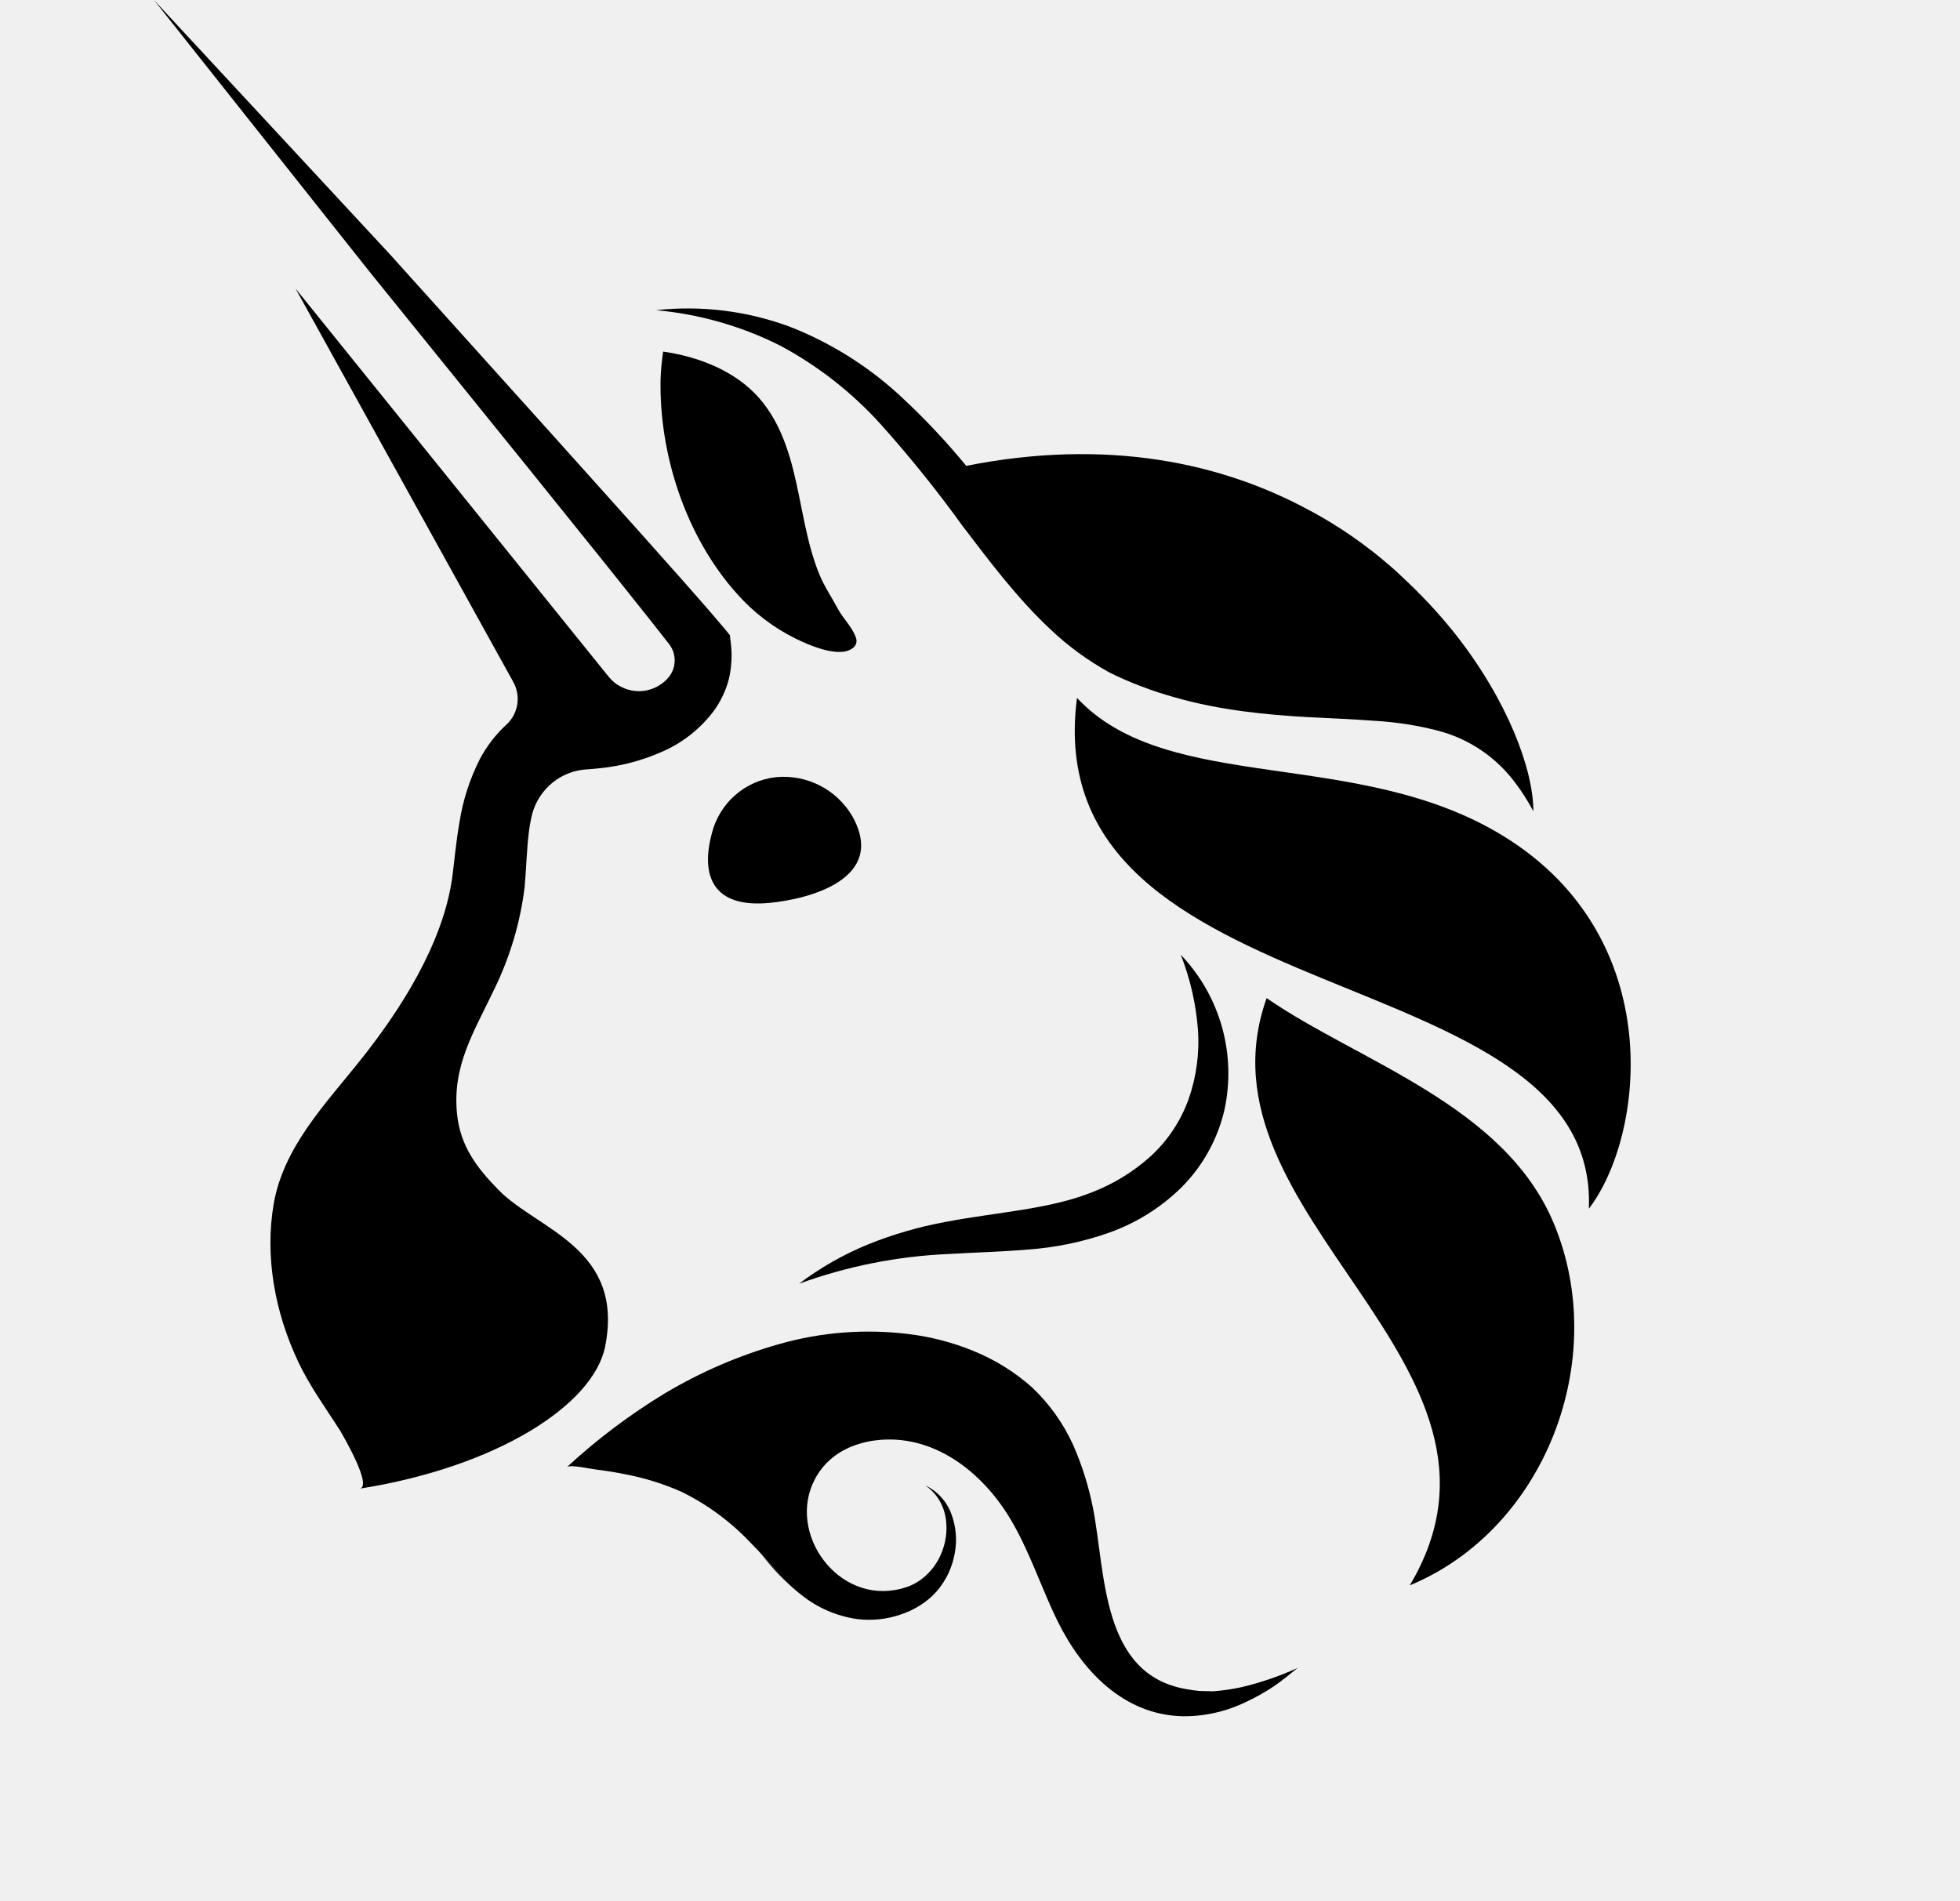
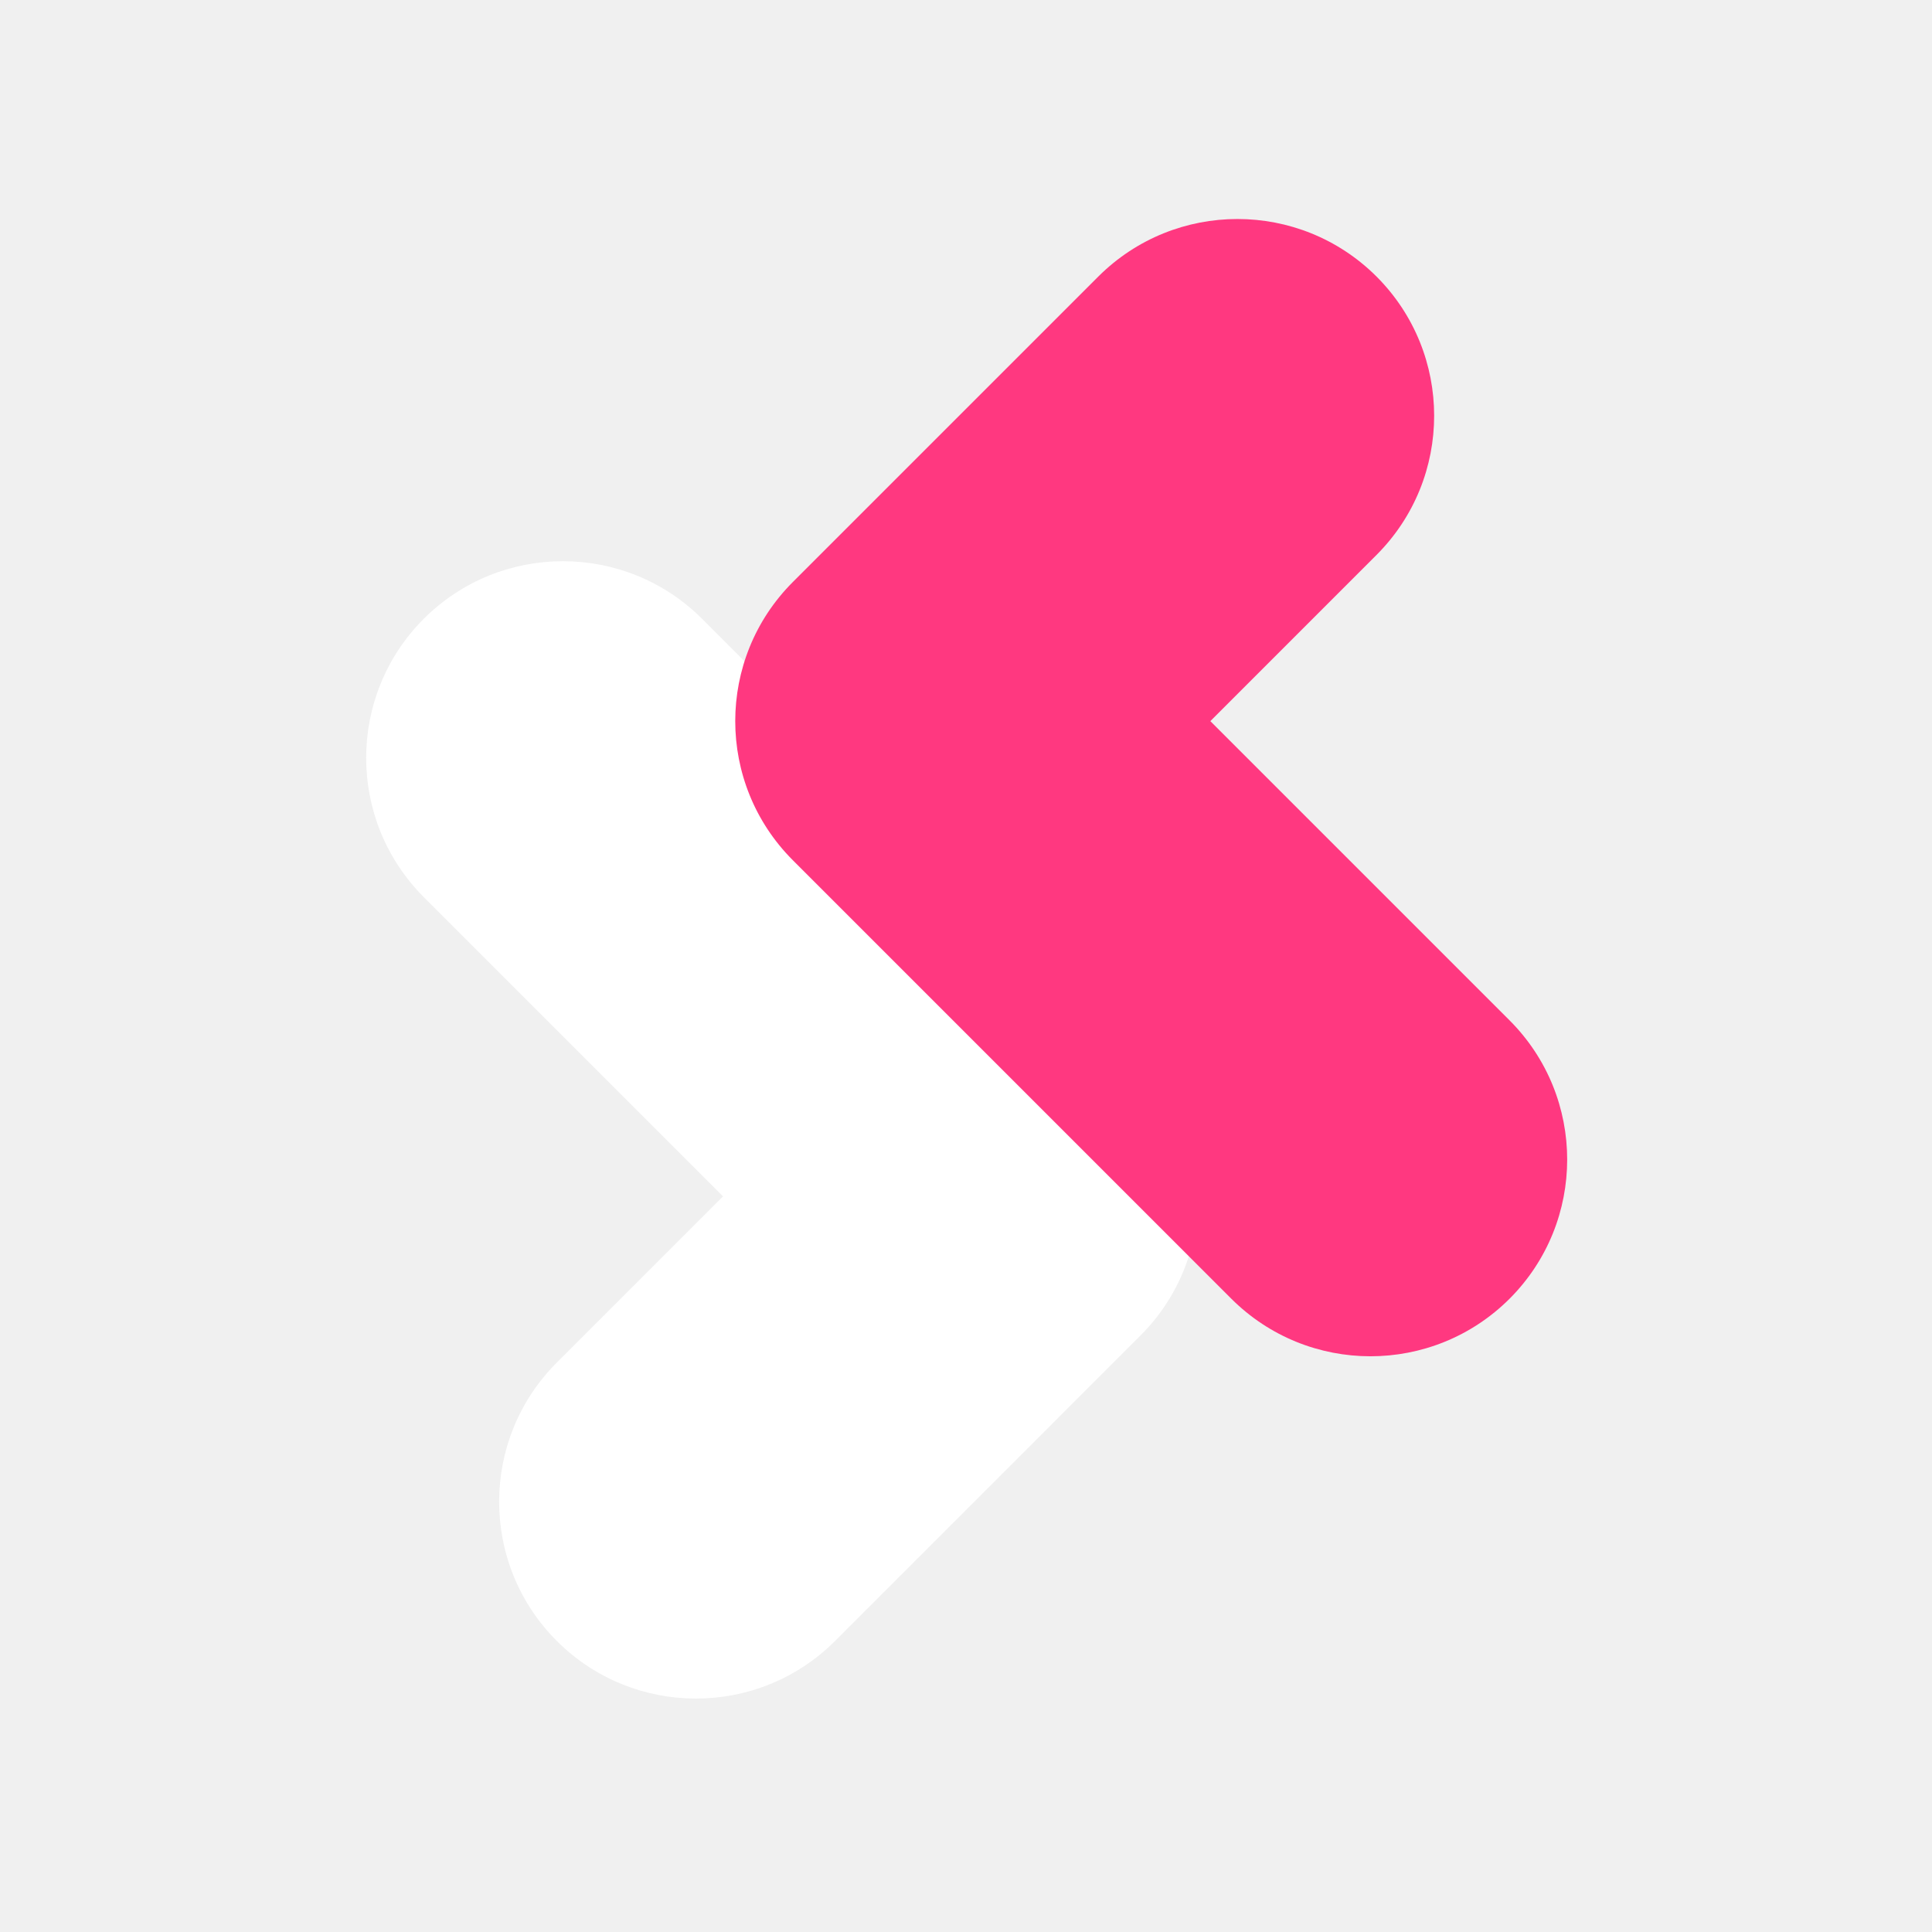
- <svg xmlns="http://www.w3.org/2000/svg" width="33" height="32" viewBox="0 0 33 32" fill="none">
-   <path d="M14.346 13.736C14.953 14.809 13.596 15.142 12.96 15.203C11.995 15.297 11.796 14.739 11.984 14.037C12.046 13.786 12.183 13.56 12.377 13.39C12.571 13.219 12.812 13.113 13.069 13.086C13.321 13.062 13.575 13.111 13.801 13.226C14.027 13.341 14.216 13.518 14.346 13.736Z" fill="black" />
-   <path d="M18.133 11.752C17.428 17.169 26.932 16.042 26.751 20.353C27.689 19.129 28.092 15.802 25.332 14.09C22.873 12.564 19.669 13.399 18.133 11.752Z" fill="black" />
-   <path d="M23.607 9.71C23.546 9.652 23.482 9.596 23.42 9.539C23.483 9.597 23.546 9.657 23.607 9.71Z" fill="black" />
-   <path d="M25.817 13.658L25.811 13.649C25.725 13.489 25.628 13.336 25.519 13.191C25.198 12.755 24.738 12.442 24.216 12.305C23.869 12.215 23.514 12.159 23.155 12.138C22.792 12.111 22.422 12.096 22.048 12.077C21.298 12.035 20.53 11.958 19.78 11.743C19.593 11.69 19.405 11.631 19.224 11.56C19.131 11.527 19.043 11.49 18.951 11.45C18.858 11.411 18.763 11.366 18.669 11.318C18.317 11.123 17.99 10.885 17.697 10.608C17.12 10.069 16.666 9.457 16.211 8.863C15.783 8.268 15.323 7.696 14.833 7.149C14.35 6.614 13.78 6.166 13.146 5.825C12.49 5.493 11.777 5.289 11.045 5.223C11.804 5.14 12.572 5.234 13.289 5.498C14.013 5.78 14.674 6.202 15.236 6.74C15.603 7.085 15.948 7.454 16.268 7.844C18.649 7.373 20.58 7.792 22.064 8.603L22.098 8.62C22.57 8.878 23.013 9.187 23.418 9.541C23.482 9.598 23.546 9.654 23.605 9.712C23.921 10.004 24.215 10.318 24.485 10.654L24.506 10.681C25.383 11.796 25.816 12.955 25.817 13.658Z" fill="black" />
-   <path d="M25.816 13.658L25.811 13.646L25.816 13.658Z" fill="black" />
-   <path d="M11.165 5.92C11.773 6.008 12.393 6.251 12.792 6.715C13.191 7.178 13.338 7.781 13.454 8.354C13.547 8.799 13.622 9.252 13.796 9.673C13.88 9.878 14.004 10.058 14.107 10.252C14.193 10.413 14.348 10.558 14.408 10.73C14.419 10.755 14.423 10.782 14.42 10.809C14.417 10.836 14.406 10.861 14.39 10.883C14.178 11.118 13.607 10.857 13.391 10.751C13.018 10.566 12.684 10.31 12.408 9.998C11.542 9.032 11.095 7.643 11.122 6.379C11.128 6.225 11.143 6.072 11.165 5.92Z" fill="black" />
-   <path d="M21.326 16.807C20.014 20.486 25.966 22.954 23.736 26.695C26.025 25.746 27.111 22.878 26.162 20.603C25.331 18.605 22.875 17.877 21.326 16.807Z" fill="black" />
-   <path d="M13.453 21.616C13.811 21.346 14.202 21.123 14.617 20.953C15.036 20.784 15.471 20.658 15.916 20.576C16.798 20.407 17.671 20.366 18.404 20.069C18.766 19.927 19.099 19.72 19.387 19.457C19.666 19.197 19.879 18.874 20.01 18.515C20.143 18.137 20.198 17.734 20.169 17.334C20.136 16.903 20.039 16.48 19.881 16.078C20.208 16.419 20.446 16.837 20.574 17.293C20.702 17.748 20.716 18.229 20.615 18.692C20.501 19.181 20.253 19.63 19.9 19.986C19.551 20.332 19.129 20.596 18.666 20.759C18.225 20.914 17.764 21.009 17.297 21.041C16.847 21.079 16.412 21.089 15.984 21.115C15.12 21.151 14.266 21.32 13.453 21.616Z" fill="black" />
-   <path d="M21.849 28.085C21.717 28.19 21.585 28.302 21.44 28.4C21.293 28.497 21.14 28.583 20.981 28.657C20.65 28.819 20.286 28.902 19.918 28.899C18.921 28.88 18.216 28.134 17.803 27.291C17.522 26.717 17.328 26.096 16.994 25.549C16.517 24.766 15.7 24.136 14.744 24.253C14.354 24.302 13.989 24.478 13.772 24.818C13.202 25.706 14.02 26.95 15.064 26.774C15.153 26.76 15.239 26.736 15.323 26.702C15.405 26.667 15.483 26.62 15.552 26.562C15.698 26.44 15.808 26.281 15.87 26.101C15.939 25.913 15.954 25.71 15.914 25.514C15.871 25.309 15.751 25.129 15.579 25.012C15.779 25.106 15.935 25.275 16.014 25.483C16.096 25.697 16.118 25.929 16.075 26.154C16.034 26.389 15.931 26.608 15.777 26.789C15.695 26.882 15.601 26.963 15.496 27.029C15.392 27.095 15.281 27.148 15.165 27.186C14.93 27.267 14.679 27.293 14.432 27.263C14.085 27.213 13.758 27.071 13.485 26.85C13.163 26.594 12.923 26.259 12.631 25.971C12.297 25.618 11.902 25.329 11.467 25.116C11.166 24.984 10.852 24.886 10.529 24.825C10.367 24.791 10.203 24.766 10.039 24.745C9.964 24.738 9.596 24.656 9.545 24.704C10.052 24.235 10.605 23.819 11.195 23.461C11.801 23.1 12.451 22.82 13.13 22.629C13.833 22.43 14.569 22.374 15.294 22.463C15.668 22.508 16.034 22.603 16.382 22.745C16.747 22.892 17.084 23.101 17.378 23.363C17.668 23.638 17.903 23.967 18.069 24.332C18.219 24.674 18.331 25.031 18.403 25.397C18.617 26.492 18.538 28.19 19.966 28.441C20.04 28.455 20.115 28.466 20.191 28.473L20.424 28.479C20.585 28.467 20.744 28.444 20.901 28.41C21.227 28.333 21.545 28.224 21.849 28.085Z" fill="black" />
-   <path d="M13.553 26.891L13.516 26.861L13.553 26.891Z" fill="black" />
-   <path d="M12.272 11.434C12.22 11.634 12.129 11.823 12.005 11.988C11.773 12.29 11.467 12.526 11.116 12.671C10.801 12.808 10.467 12.896 10.125 12.933C10.051 12.942 9.974 12.948 9.9 12.954C9.684 12.962 9.476 13.039 9.307 13.175C9.138 13.311 9.016 13.497 8.96 13.707C8.934 13.812 8.915 13.918 8.903 14.024C8.869 14.301 8.863 14.589 8.833 14.938C8.76 15.531 8.589 16.107 8.328 16.644C7.989 17.362 7.608 17.94 7.696 18.767C7.754 19.304 8.028 19.663 8.392 20.035C9.048 20.709 10.517 21.01 10.189 22.672C9.991 23.663 8.354 24.704 6.054 25.067C6.283 25.032 5.76 24.148 5.728 24.092C5.481 23.704 5.211 23.338 5.015 22.917C4.631 22.101 4.453 21.156 4.61 20.262C4.776 19.32 5.47 18.598 6.046 17.879C6.733 17.023 7.453 15.901 7.612 14.79C7.649 14.521 7.676 14.184 7.736 13.848C7.793 13.477 7.909 13.117 8.079 12.782C8.195 12.563 8.348 12.365 8.531 12.197C8.626 12.108 8.689 11.99 8.709 11.861C8.73 11.732 8.706 11.6 8.643 11.485L4.976 4.859L10.243 11.389C10.303 11.465 10.379 11.527 10.466 11.569C10.552 11.612 10.646 11.636 10.743 11.638C10.839 11.64 10.934 11.621 11.023 11.581C11.111 11.542 11.189 11.484 11.252 11.411C11.319 11.333 11.357 11.234 11.359 11.131C11.362 11.028 11.329 10.927 11.266 10.846C10.922 10.404 10.558 9.954 10.206 9.511L8.88 7.863L6.22 4.573L2.592 0L6.561 4.278L9.393 7.424L10.806 9C11.275 9.53 11.743 10.044 12.212 10.601L12.289 10.695L12.306 10.841C12.329 11.039 12.317 11.24 12.272 11.434Z" fill="black" />
-   <path d="M13.486 26.847C13.231 26.649 13.005 26.417 12.812 26.158C13.019 26.405 13.244 26.635 13.486 26.847Z" fill="black" />
+ <svg xmlns="http://www.w3.org/2000/svg" width="32" height="32" viewBox="0 0 104 104">
+   <defs>
+     <style>.a{fill:none;}.b{fill:#fff;}.b,.c{fill-rule:evenodd;}.c{fill:#ff3880;}</style>
+   </defs>
+   <g transform="translate(-166 -369)">
+     <rect class="a" width="104" height="104" transform="translate(166 369)" />
+     <g transform="translate(185.711 440.008)">
+       <path class="b" d="M19.21-11.331,3.1-27.441a10.6,10.6,0,0,1,0-14.981,10.6,10.6,0,0,1,14.981,0l23.6,23.6a10.593,10.593,0,0,1,0,14.981L25.242,12.6A10.593,10.593,0,0,1,10.261-2.383Z" transform="translate(0 4.724)" />
+       <path class="c" d="M40.347-32.189,56.456-16.08a10.6,10.6,0,0,1,0,14.981,10.6,10.6,0,0,1-14.981,0l-23.6-23.6a10.593,10.593,0,0,1,0-14.981L34.314-56.119a10.6,10.6,0,0,1,14.981,0,10.6,10.6,0,0,1,0,14.981Z" transform="translate(5.095)" />
+     </g>
+   </g>
</svg>
